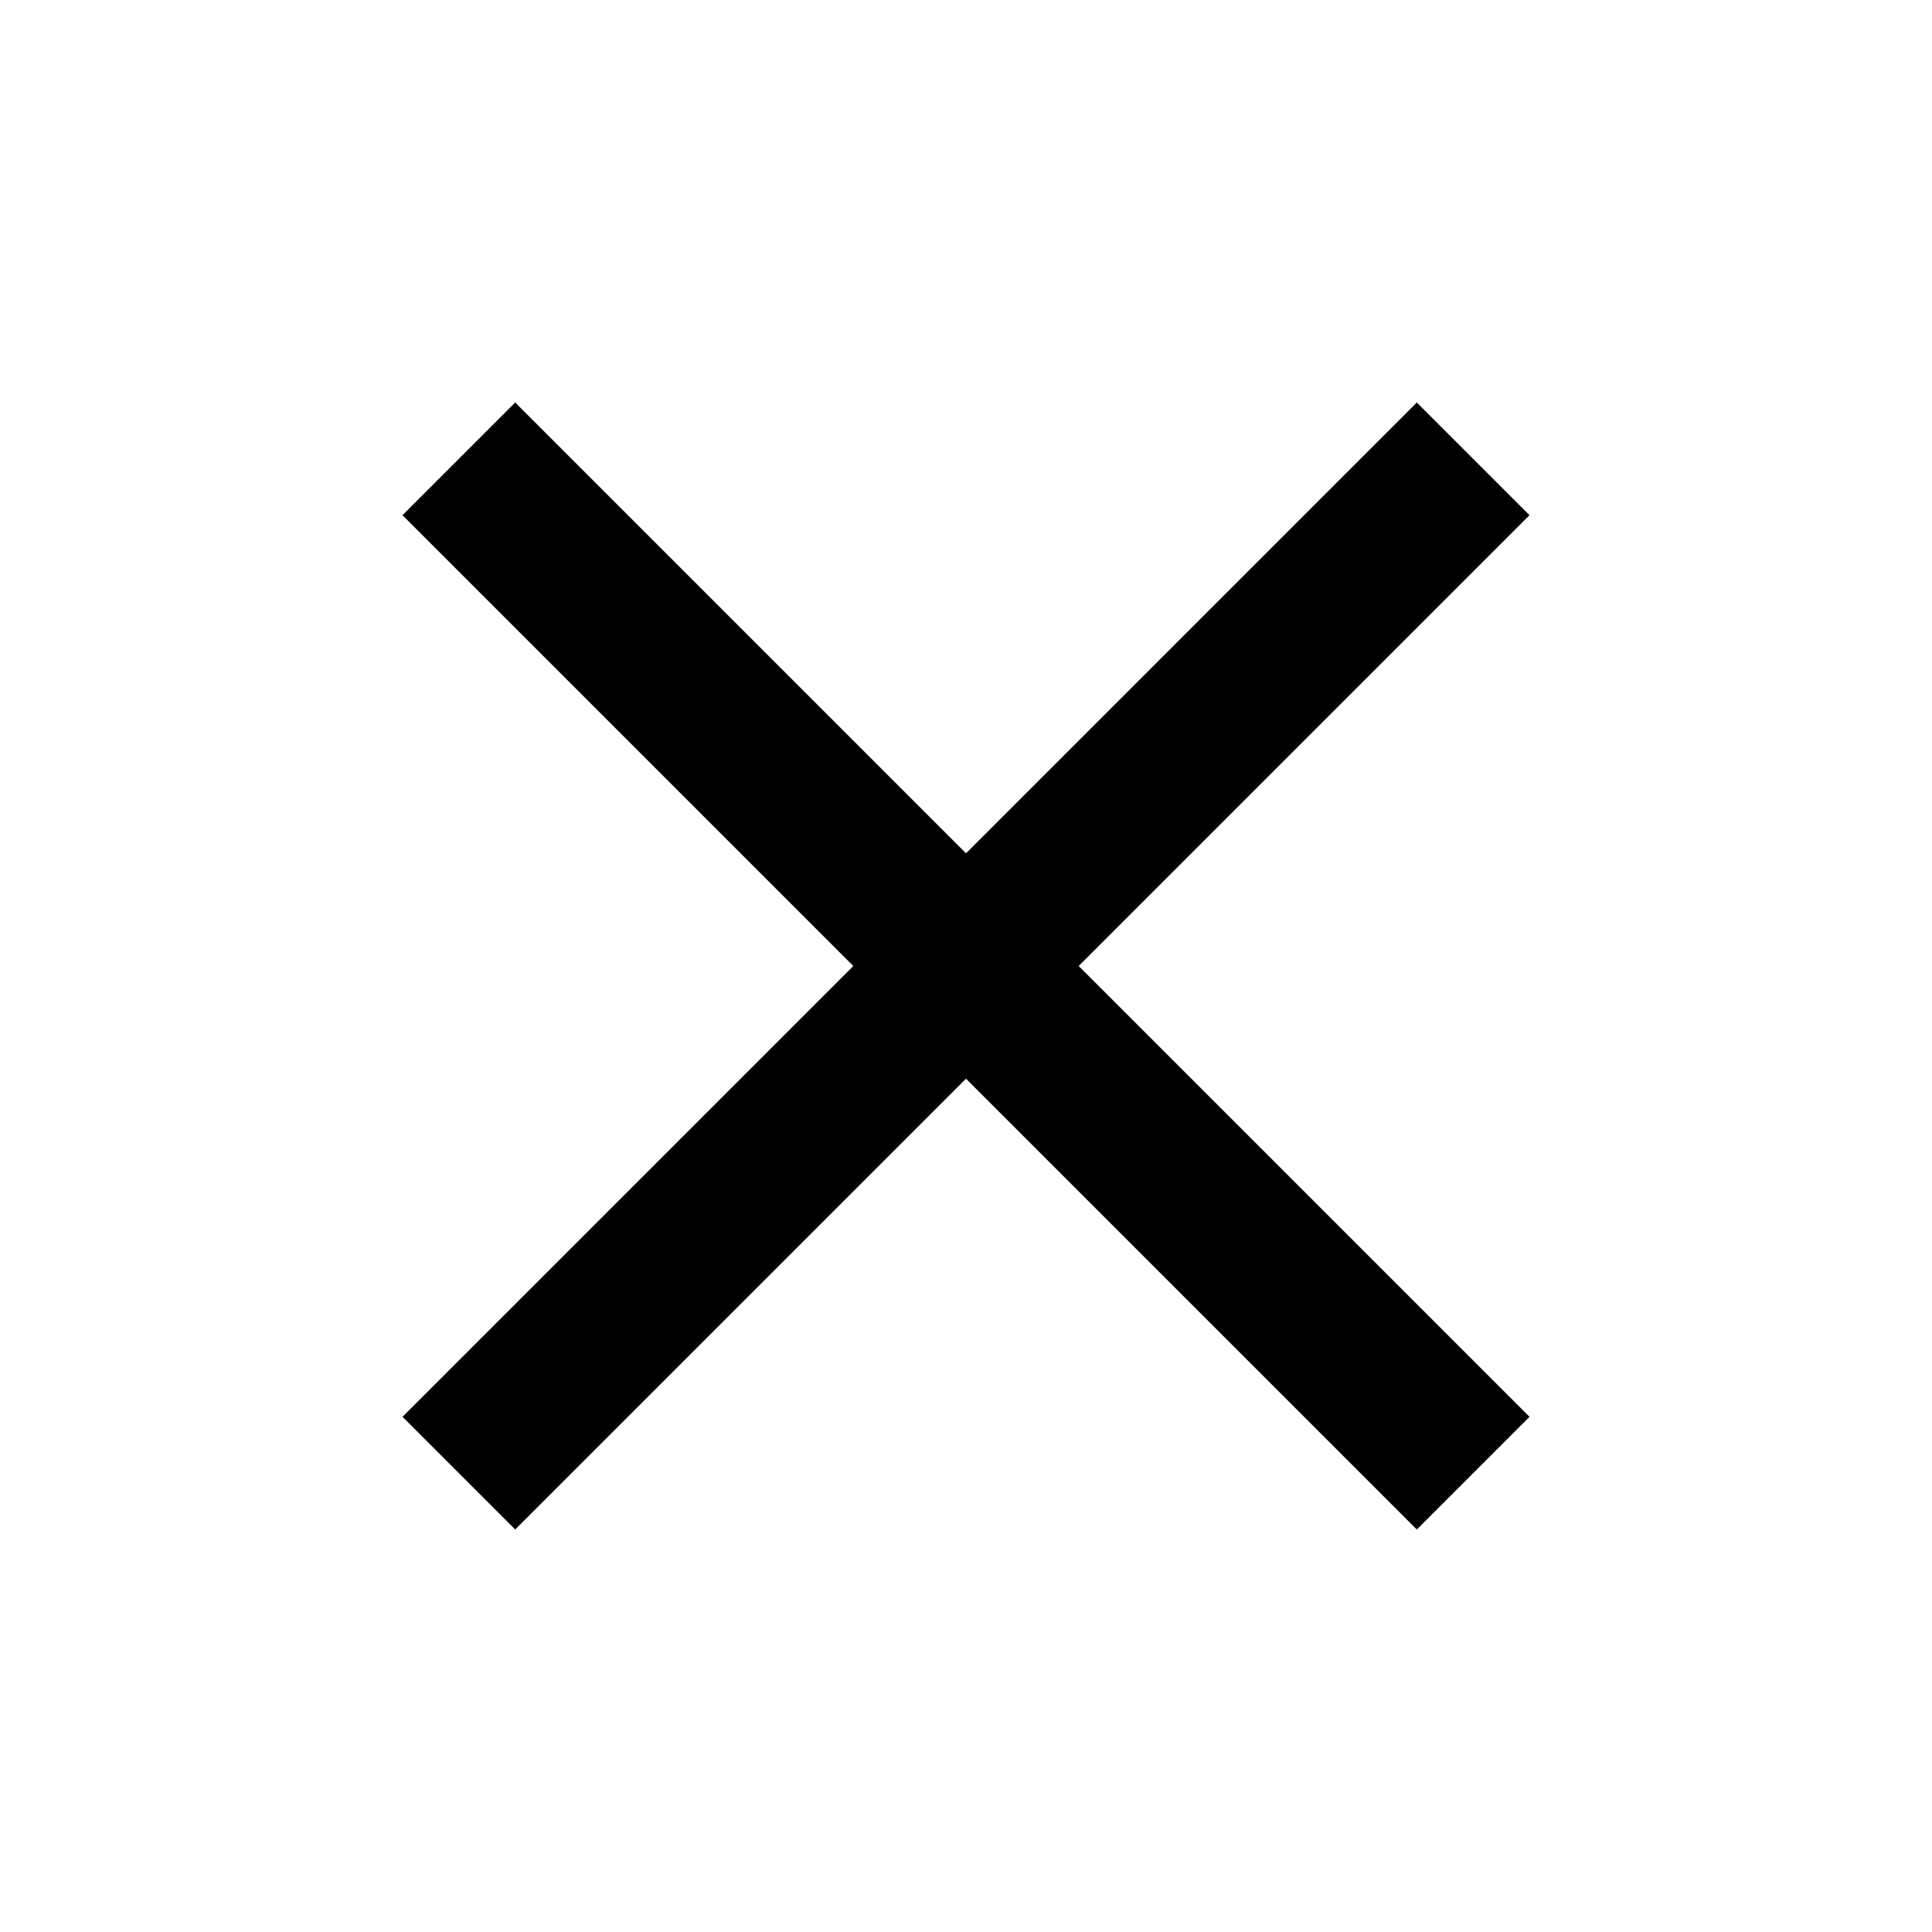
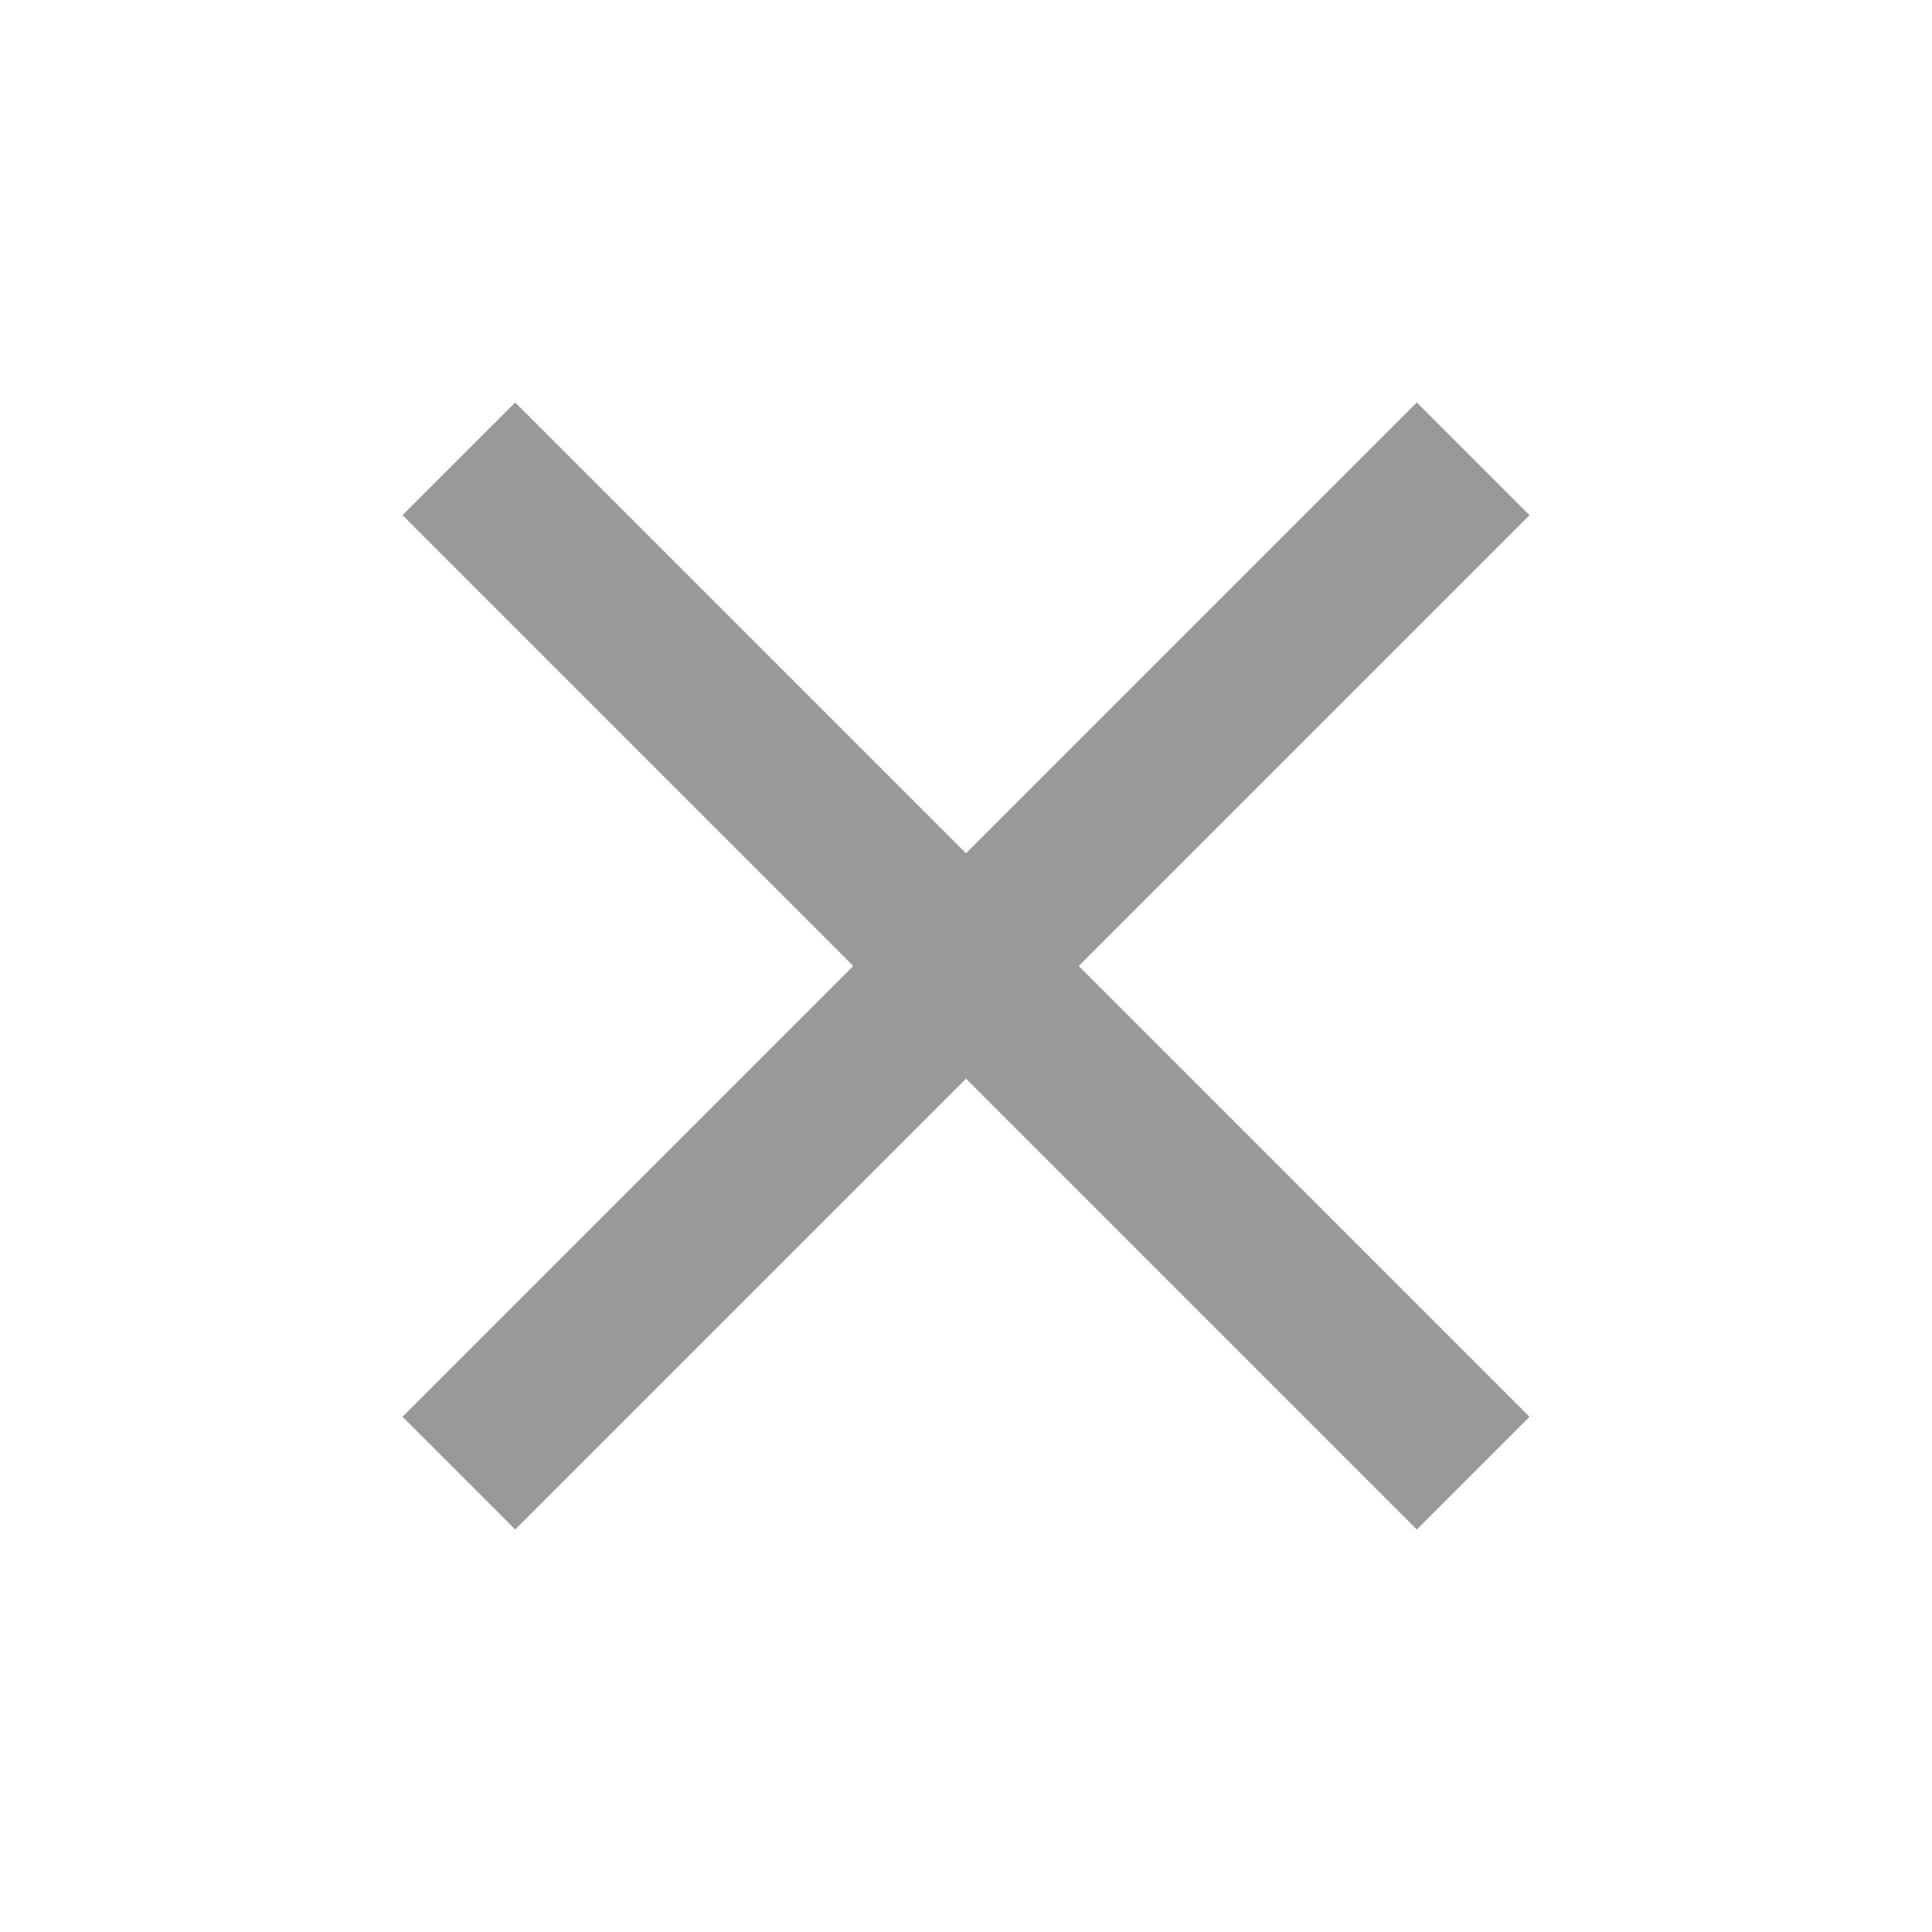
- <svg xmlns="http://www.w3.org/2000/svg" height="24px" viewBox="0 -960 960 960" width="24px" fill="#000000">
+ <svg xmlns="http://www.w3.org/2000/svg" height="24px" viewBox="0 -960 960 960" width="24px" fill="#999999">
  <path d="m256-200-56-56 224-224-224-224 56-56 224 224 224-224 56 56-224 224 224 224-56 56-224-224-224 224Z" />
</svg>
